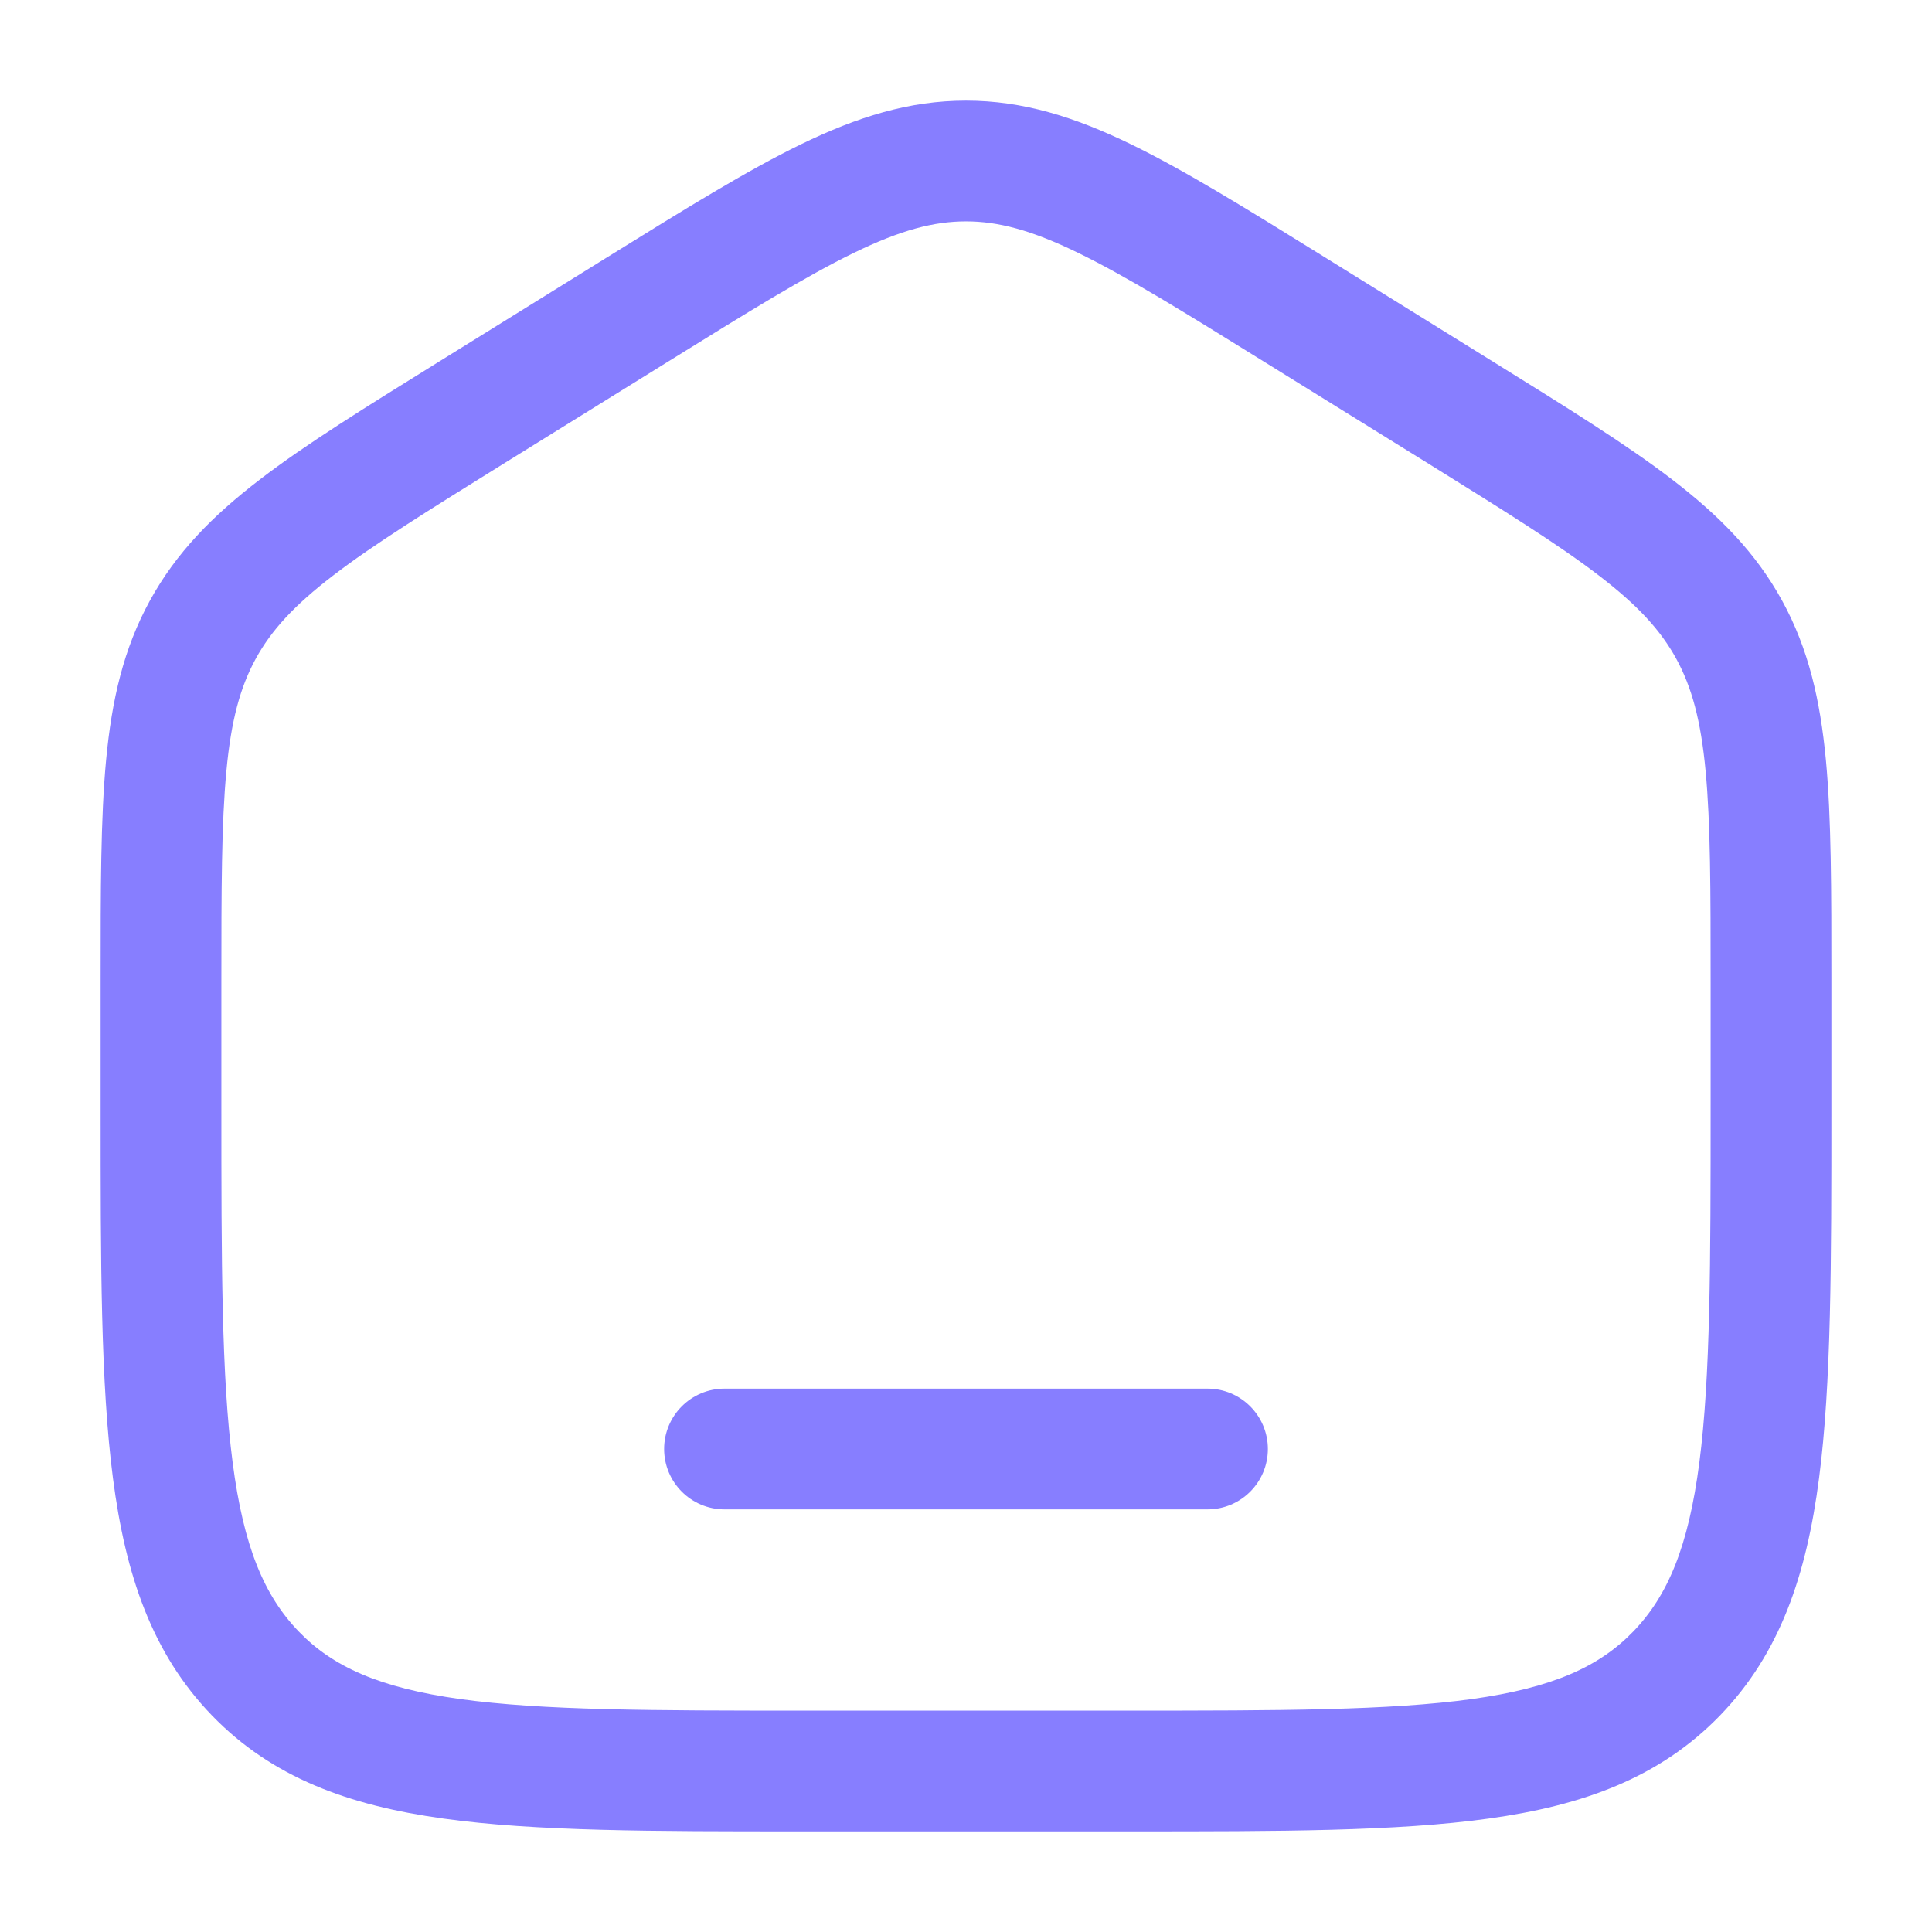
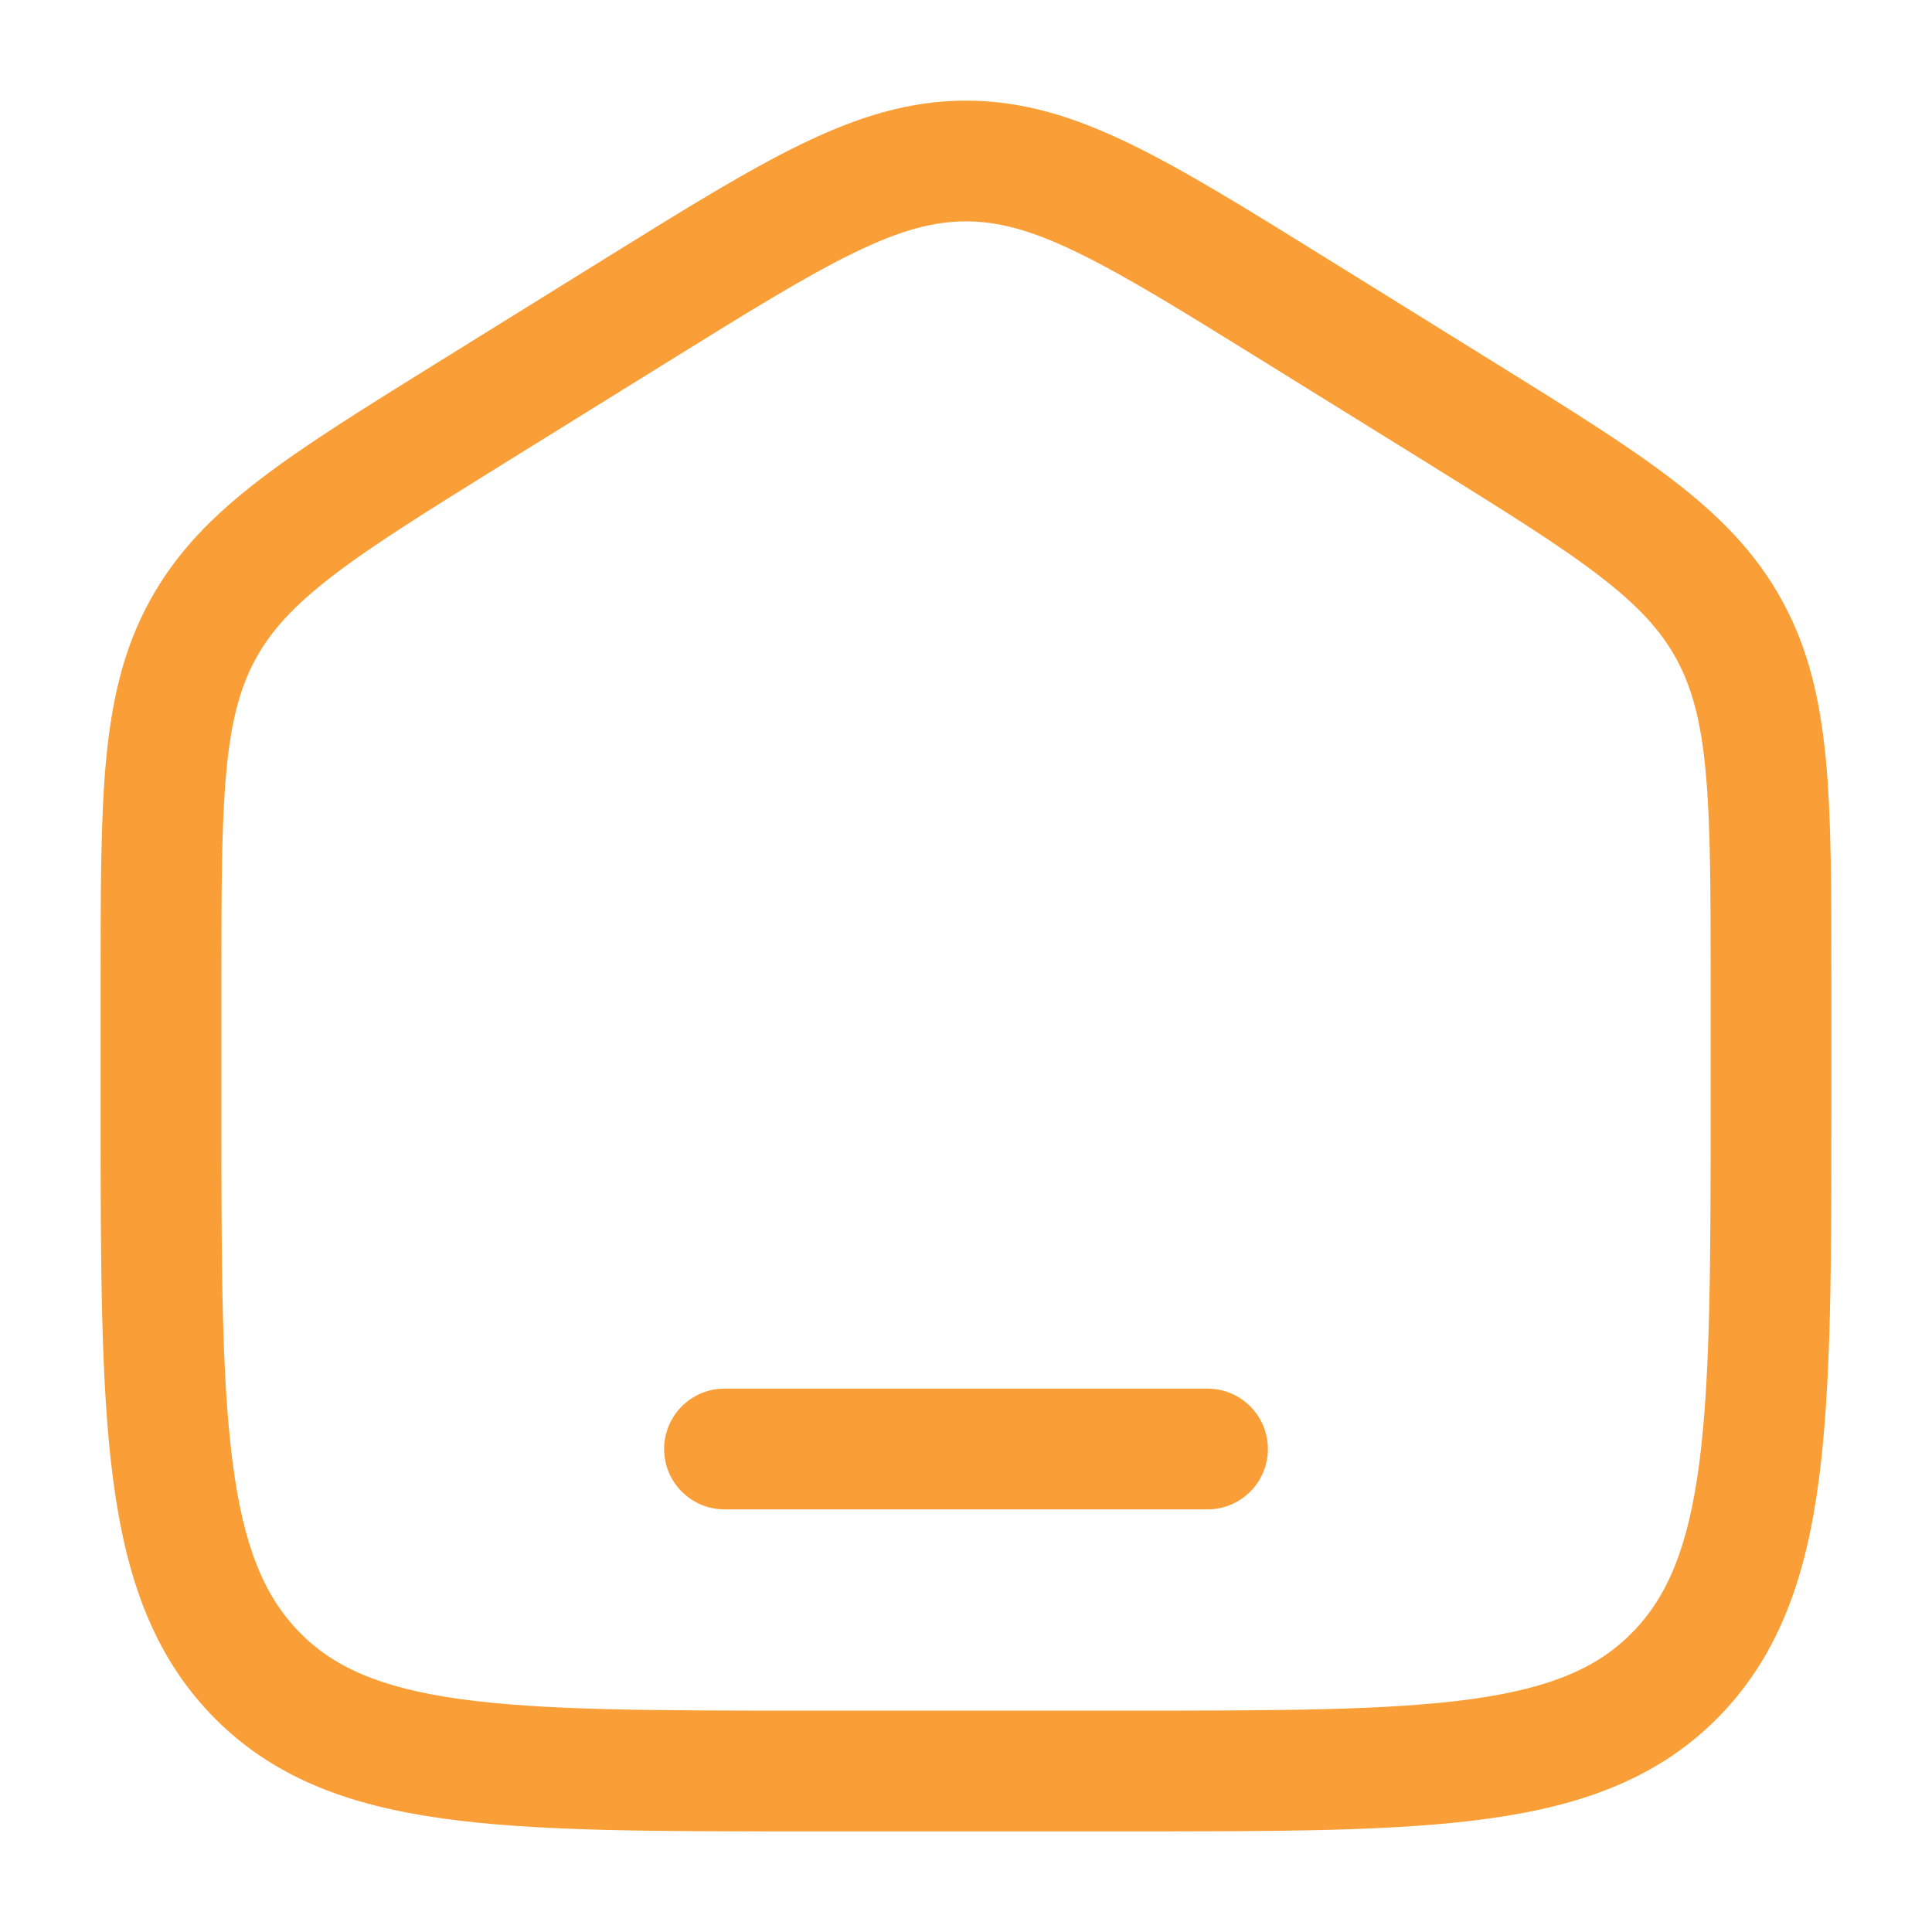
<svg xmlns="http://www.w3.org/2000/svg" width="24" height="24" viewBox="0 0 24 24" fill="none">
-   <path d="M9 17.25C8.586 17.25 8.25 17.586 8.25 18C8.25 18.414 8.586 18.75 9 18.75H15C15.414 18.75 15.75 18.414 15.75 18C15.75 17.586 15.414 17.25 15 17.25H9Z" fill="#877EFF" />
-   <path fill-rule="evenodd" clip-rule="evenodd" d="M12 1.25C11.292 1.25 10.649 1.453 9.951 1.792C9.276 2.12 8.496 2.604 7.523 3.208L5.456 4.491C4.535 5.063 3.797 5.52 3.229 5.956C2.64 6.407 2.188 6.866 1.861 7.463C1.535 8.058 1.389 8.692 1.318 9.441C1.25 10.166 1.25 11.054 1.25 12.167V13.78C1.25 15.684 1.25 17.187 1.403 18.362C1.559 19.567 1.889 20.54 2.632 21.309C3.38 22.082 4.33 22.428 5.508 22.591C6.648 22.75 8.106 22.75 9.942 22.75H14.058C15.894 22.75 17.352 22.75 18.492 22.591C19.669 22.428 20.62 22.082 21.368 21.309C22.111 20.54 22.441 19.567 22.597 18.362C22.75 17.187 22.75 15.684 22.75 13.78V12.167C22.75 11.054 22.75 10.166 22.682 9.441C22.611 8.692 22.465 8.058 22.139 7.463C21.812 6.866 21.36 6.407 20.771 5.956C20.203 5.52 19.465 5.063 18.544 4.491L16.477 3.208C15.504 2.604 14.724 2.12 14.049 1.792C13.351 1.453 12.708 1.25 12 1.25ZM8.28 4.504C9.295 3.874 10.009 3.432 10.607 3.141C11.188 2.858 11.6 2.75 12 2.75C12.4 2.75 12.812 2.858 13.393 3.141C13.991 3.432 14.705 3.874 15.72 4.504L17.721 5.745C18.681 6.342 19.356 6.761 19.859 7.147C20.349 7.522 20.63 7.831 20.823 8.183C21.016 8.536 21.129 8.949 21.188 9.581C21.249 10.229 21.25 11.046 21.25 12.204V13.725C21.25 15.696 21.248 17.101 21.11 18.168C20.974 19.216 20.717 19.824 20.289 20.267C19.865 20.706 19.287 20.966 18.286 21.106C17.26 21.248 15.908 21.25 14 21.25H10C8.092 21.25 6.74 21.248 5.714 21.106C4.713 20.966 4.135 20.706 3.711 20.267C3.283 19.824 3.026 19.216 2.89 18.168C2.751 17.101 2.75 15.696 2.75 13.725V12.204C2.75 11.046 2.751 10.229 2.812 9.581C2.871 8.949 2.984 8.536 3.177 8.183C3.37 7.831 3.651 7.522 4.141 7.147C4.644 6.761 5.319 6.342 6.28 5.745L8.28 4.504Z" fill="#877EFF" />
+   <path d="M9 17.25C8.586 17.25 8.25 17.586 8.25 18C8.25 18.414 8.586 18.75 9 18.75H15C15.414 18.75 15.75 18.414 15.75 18C15.75 17.586 15.414 17.25 15 17.25H9Z" fill="#FA9F37" />
+   <path fill-rule="evenodd" clip-rule="evenodd" d="M12 1.25C11.292 1.25 10.649 1.453 9.951 1.792C9.276 2.12 8.496 2.604 7.523 3.208L5.456 4.491C4.535 5.063 3.797 5.52 3.229 5.956C2.64 6.407 2.188 6.866 1.861 7.463C1.535 8.058 1.389 8.692 1.318 9.441C1.25 10.166 1.25 11.054 1.25 12.167V13.78C1.25 15.684 1.25 17.187 1.403 18.362C1.559 19.567 1.889 20.54 2.632 21.309C3.38 22.082 4.33 22.428 5.508 22.591C6.648 22.75 8.106 22.75 9.942 22.75H14.058C15.894 22.75 17.352 22.75 18.492 22.591C19.669 22.428 20.62 22.082 21.368 21.309C22.111 20.54 22.441 19.567 22.597 18.362C22.75 17.187 22.75 15.684 22.75 13.78V12.167C22.75 11.054 22.75 10.166 22.682 9.441C22.611 8.692 22.465 8.058 22.139 7.463C21.812 6.866 21.36 6.407 20.771 5.956C20.203 5.52 19.465 5.063 18.544 4.491L16.477 3.208C15.504 2.604 14.724 2.12 14.049 1.792C13.351 1.453 12.708 1.25 12 1.25ZM8.28 4.504C9.295 3.874 10.009 3.432 10.607 3.141C11.188 2.858 11.6 2.75 12 2.75C12.4 2.75 12.812 2.858 13.393 3.141C13.991 3.432 14.705 3.874 15.72 4.504L17.721 5.745C18.681 6.342 19.356 6.761 19.859 7.147C20.349 7.522 20.63 7.831 20.823 8.183C21.016 8.536 21.129 8.949 21.188 9.581C21.249 10.229 21.25 11.046 21.25 12.204V13.725C21.25 15.696 21.248 17.101 21.11 18.168C20.974 19.216 20.717 19.824 20.289 20.267C19.865 20.706 19.287 20.966 18.286 21.106C17.26 21.248 15.908 21.25 14 21.25H10C8.092 21.25 6.74 21.248 5.714 21.106C4.713 20.966 4.135 20.706 3.711 20.267C3.283 19.824 3.026 19.216 2.89 18.168C2.751 17.101 2.75 15.696 2.75 13.725V12.204C2.75 11.046 2.751 10.229 2.812 9.581C2.871 8.949 2.984 8.536 3.177 8.183C3.37 7.831 3.651 7.522 4.141 7.147C4.644 6.761 5.319 6.342 6.28 5.745L8.28 4.504Z" fill="#FA9F37" />
</svg>
